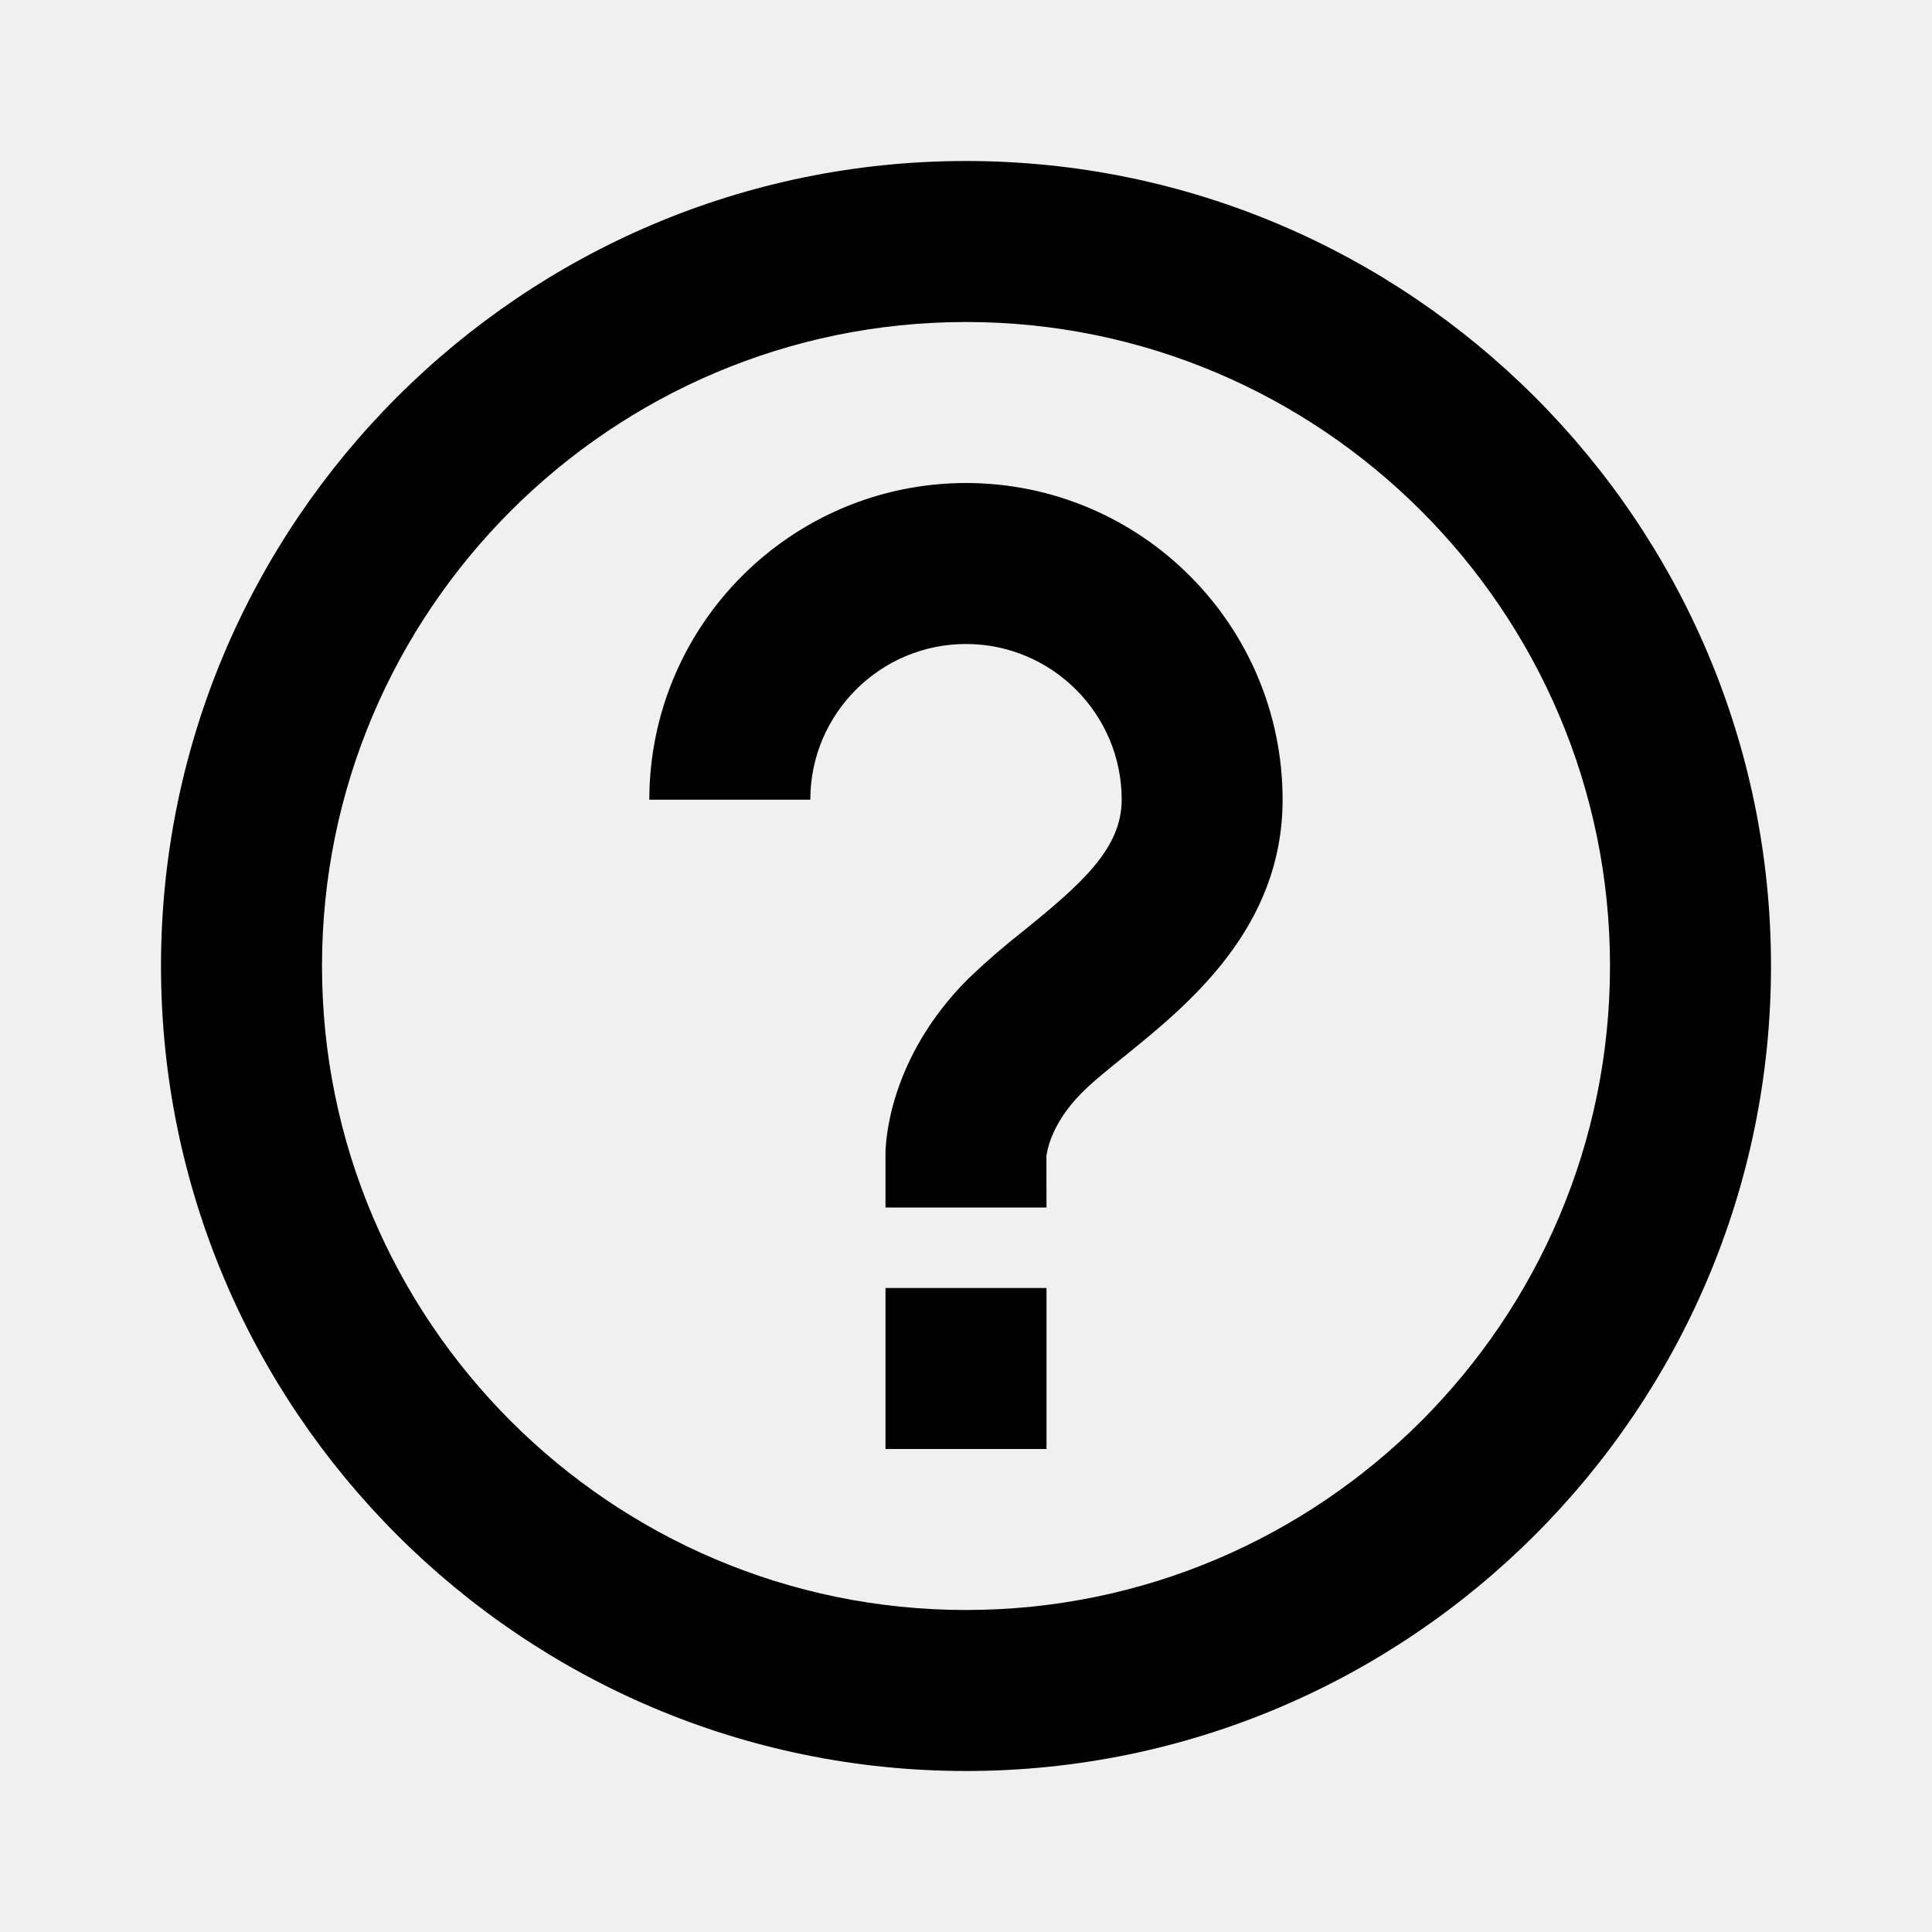
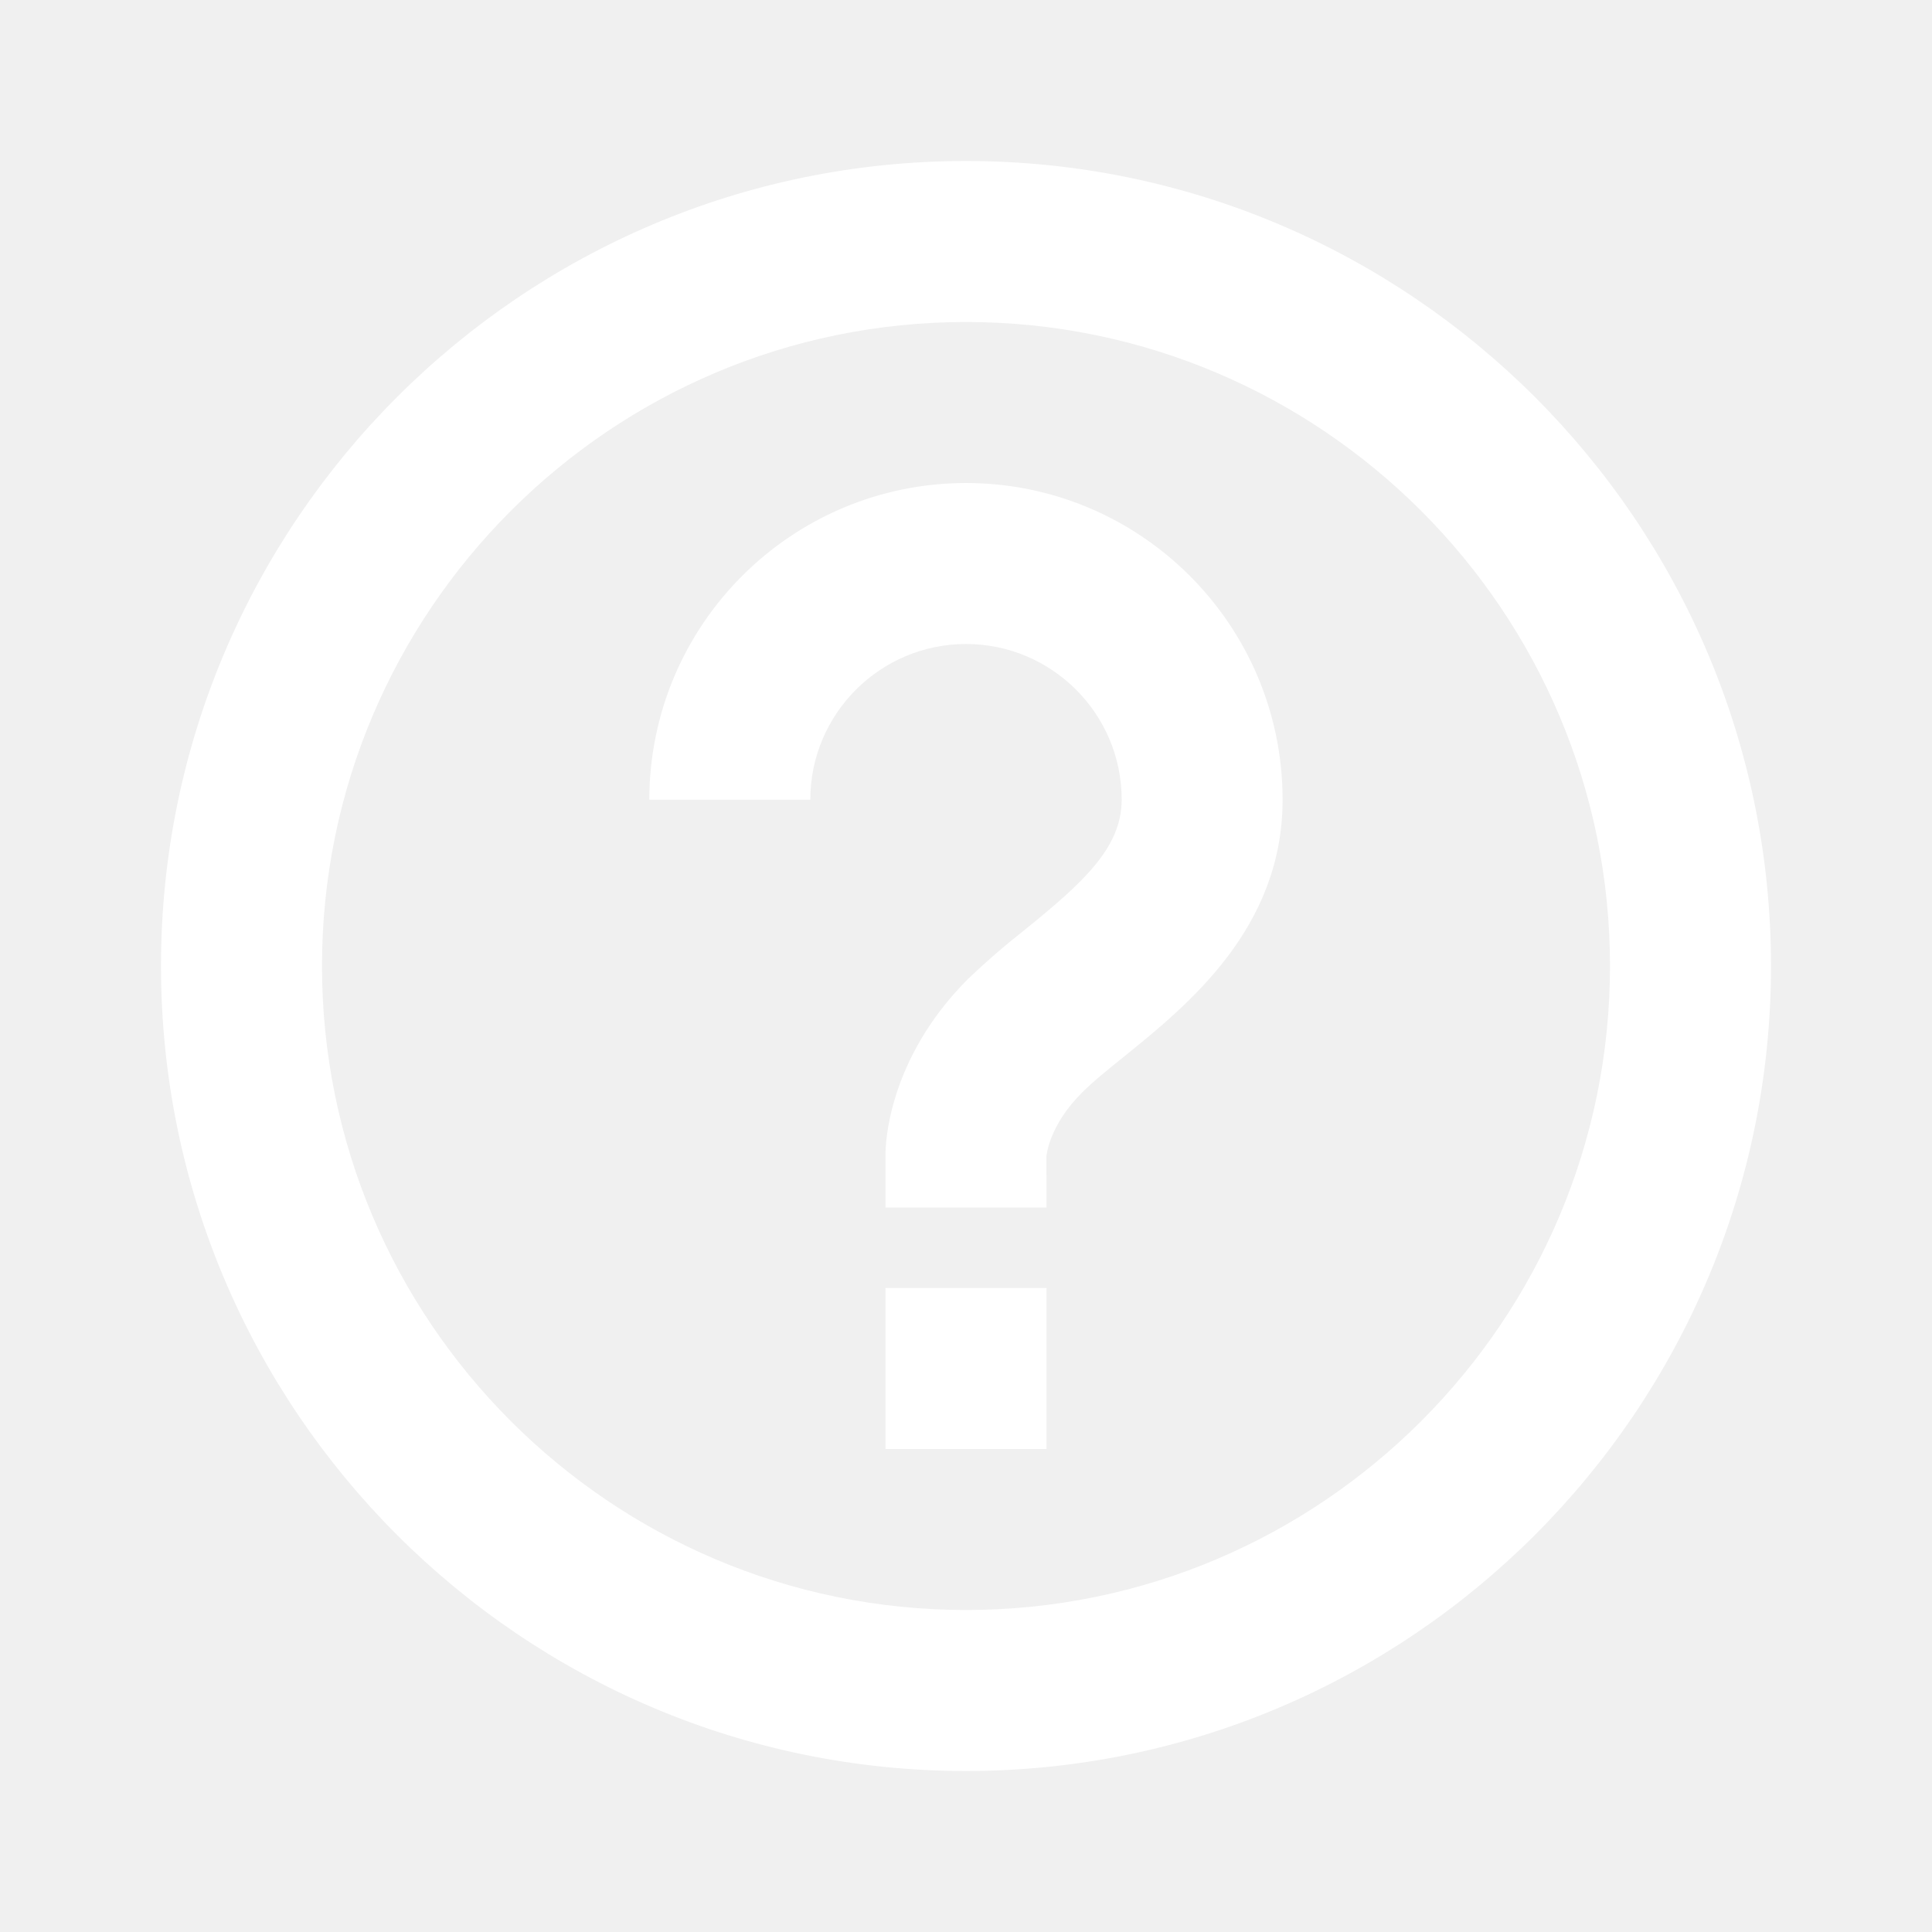
- <svg xmlns="http://www.w3.org/2000/svg" width="24" height="24" viewBox="0 0 24 24">
+ <svg xmlns="http://www.w3.org/2000/svg" width="24" height="24" fill="white" viewBox="0 0 24 24">
  <path d="M12 6a3.939 3.939 0 0 0-3.934 3.934h2C10.066 8.867 10.934 8 12 8s1.934.867 1.934 1.934c0 .598-.481 1.032-1.216 1.626a9.208 9.208 0 0 0-.691.599c-.998.997-1.027 2.056-1.027 2.174V15h2l-.001-.633c.001-.016.033-.386.441-.793.15-.15.339-.3.535-.458.779-.631 1.958-1.584 1.958-3.182A3.937 3.937 0 0 0 12 6zm-1 10h2v2h-2z" />
  <path d="M12 2C6.486 2 2 6.486 2 12s4.486 10 10 10 10-4.486 10-10S17.514 2 12 2zm0 18c-4.411 0-8-3.589-8-8s3.589-8 8-8 8 3.589 8 8-3.589 8-8 8z" />
</svg>
